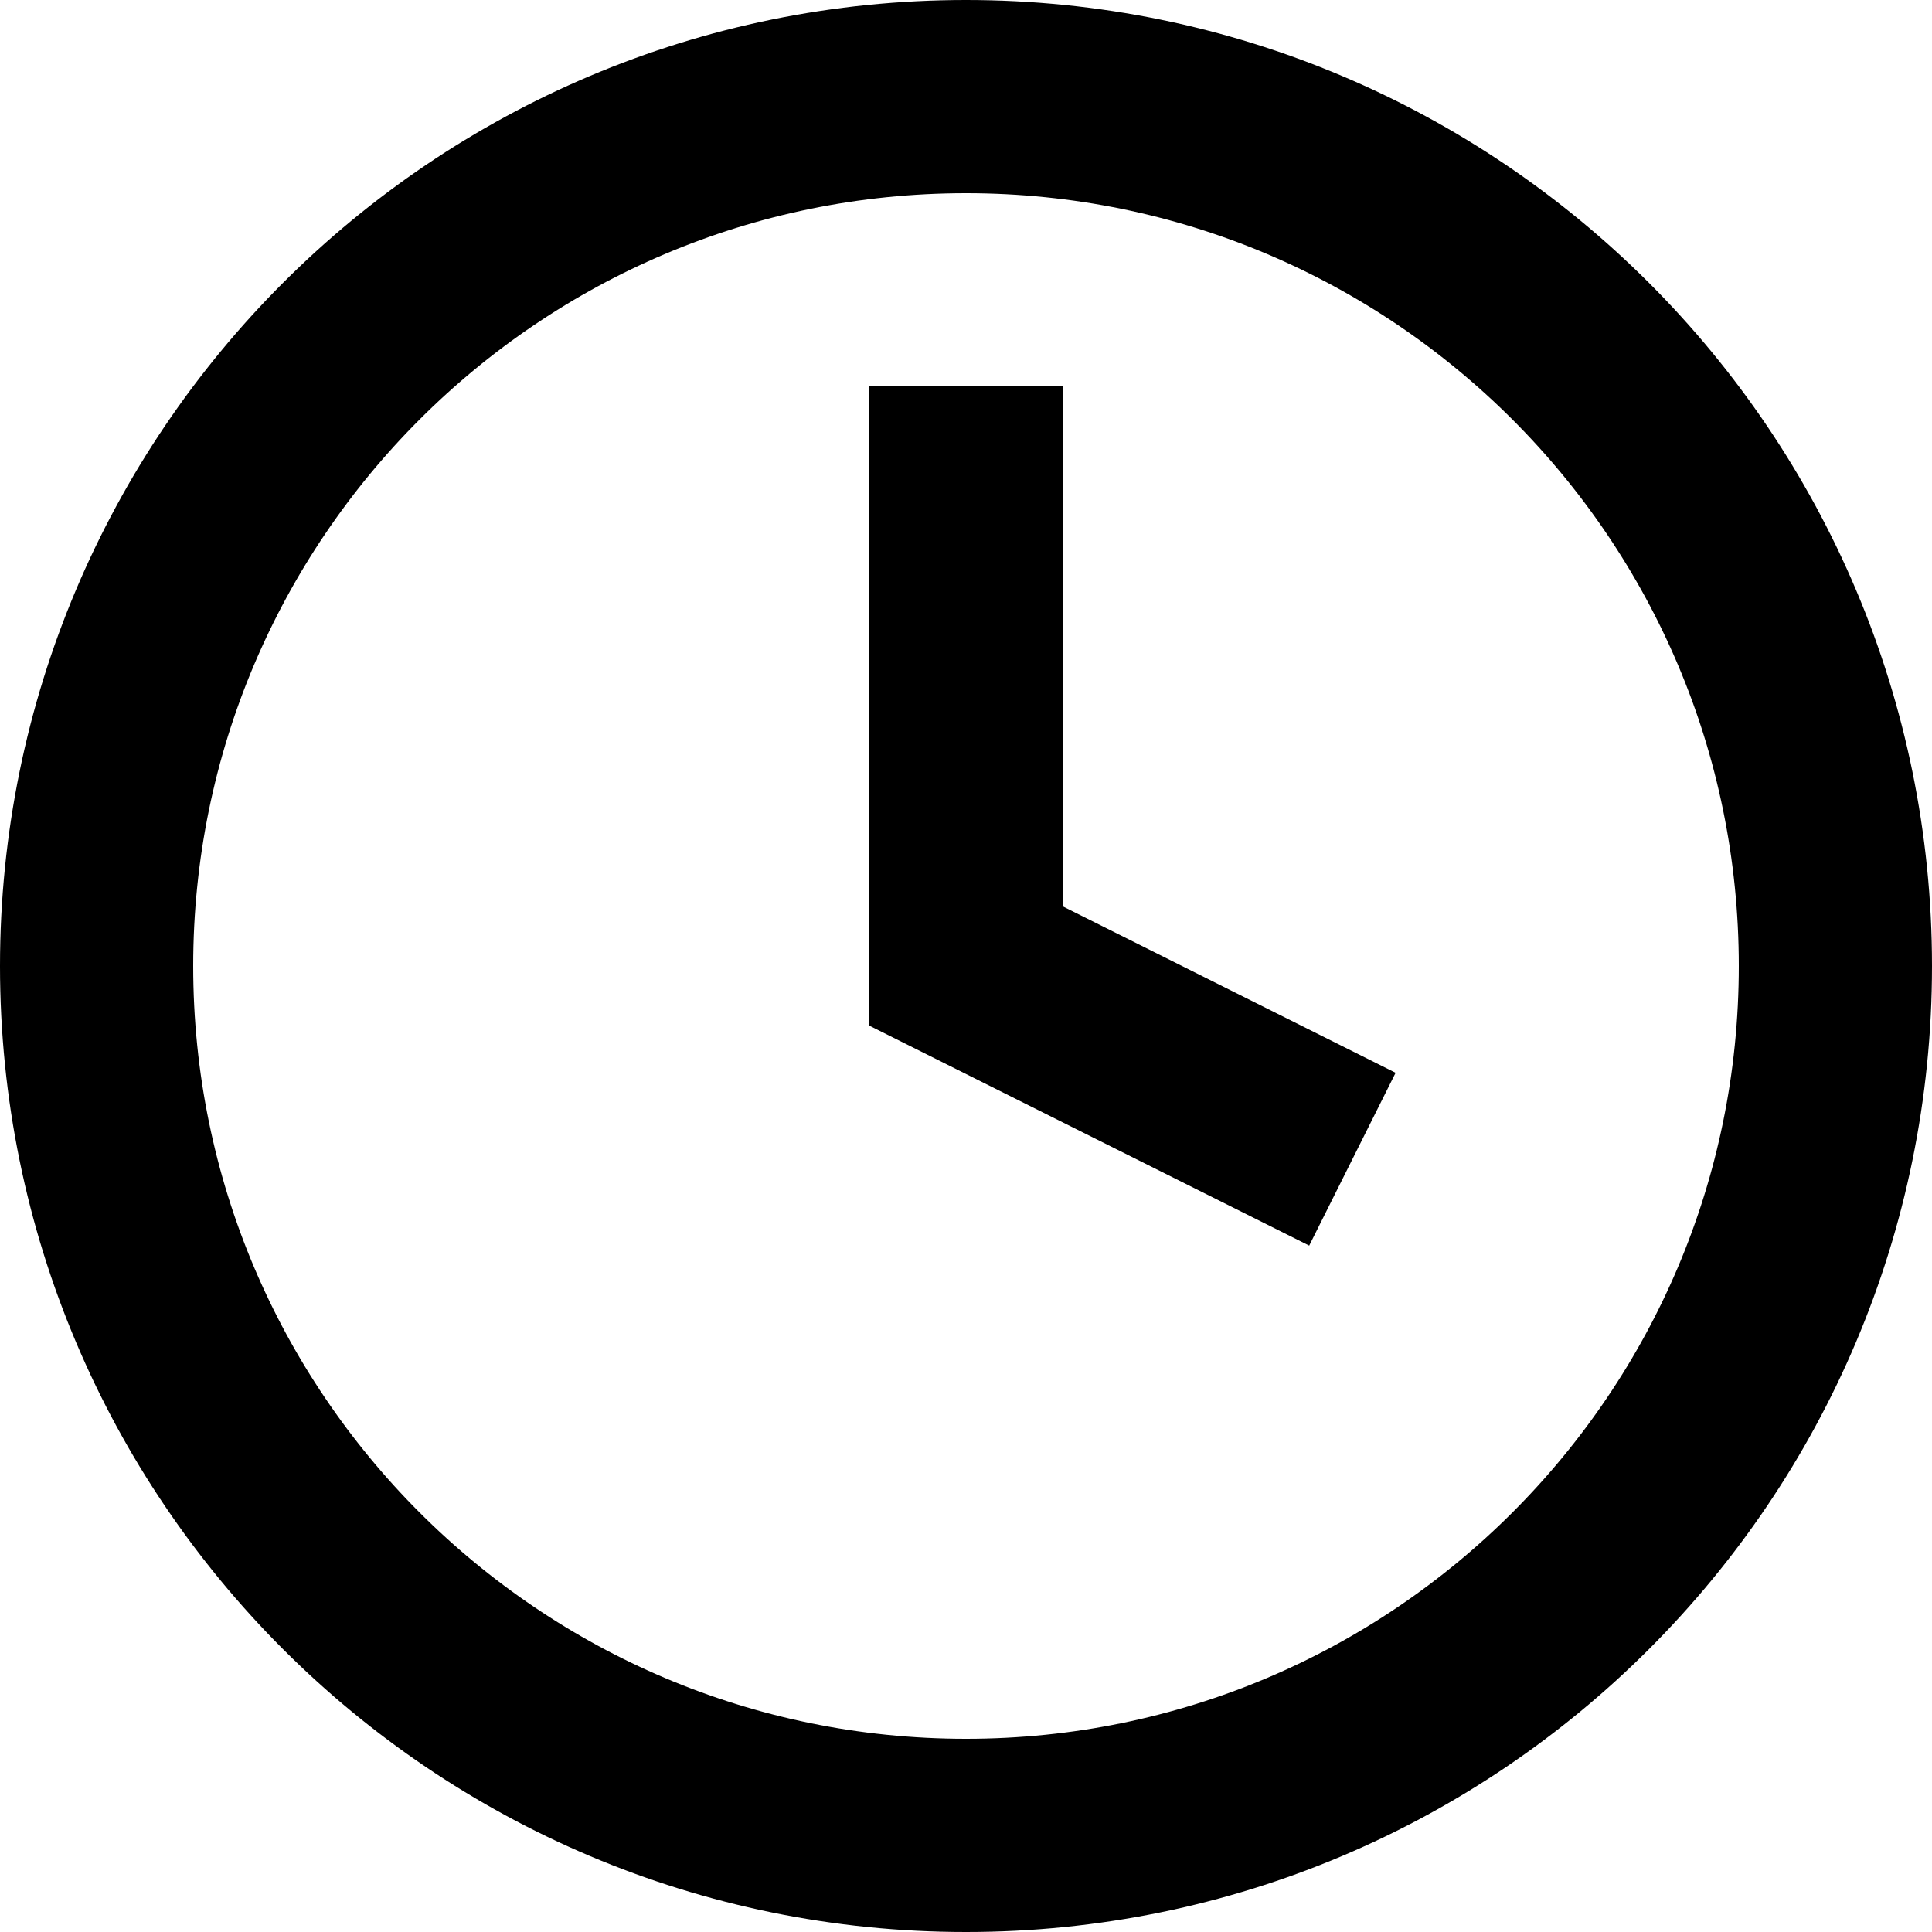
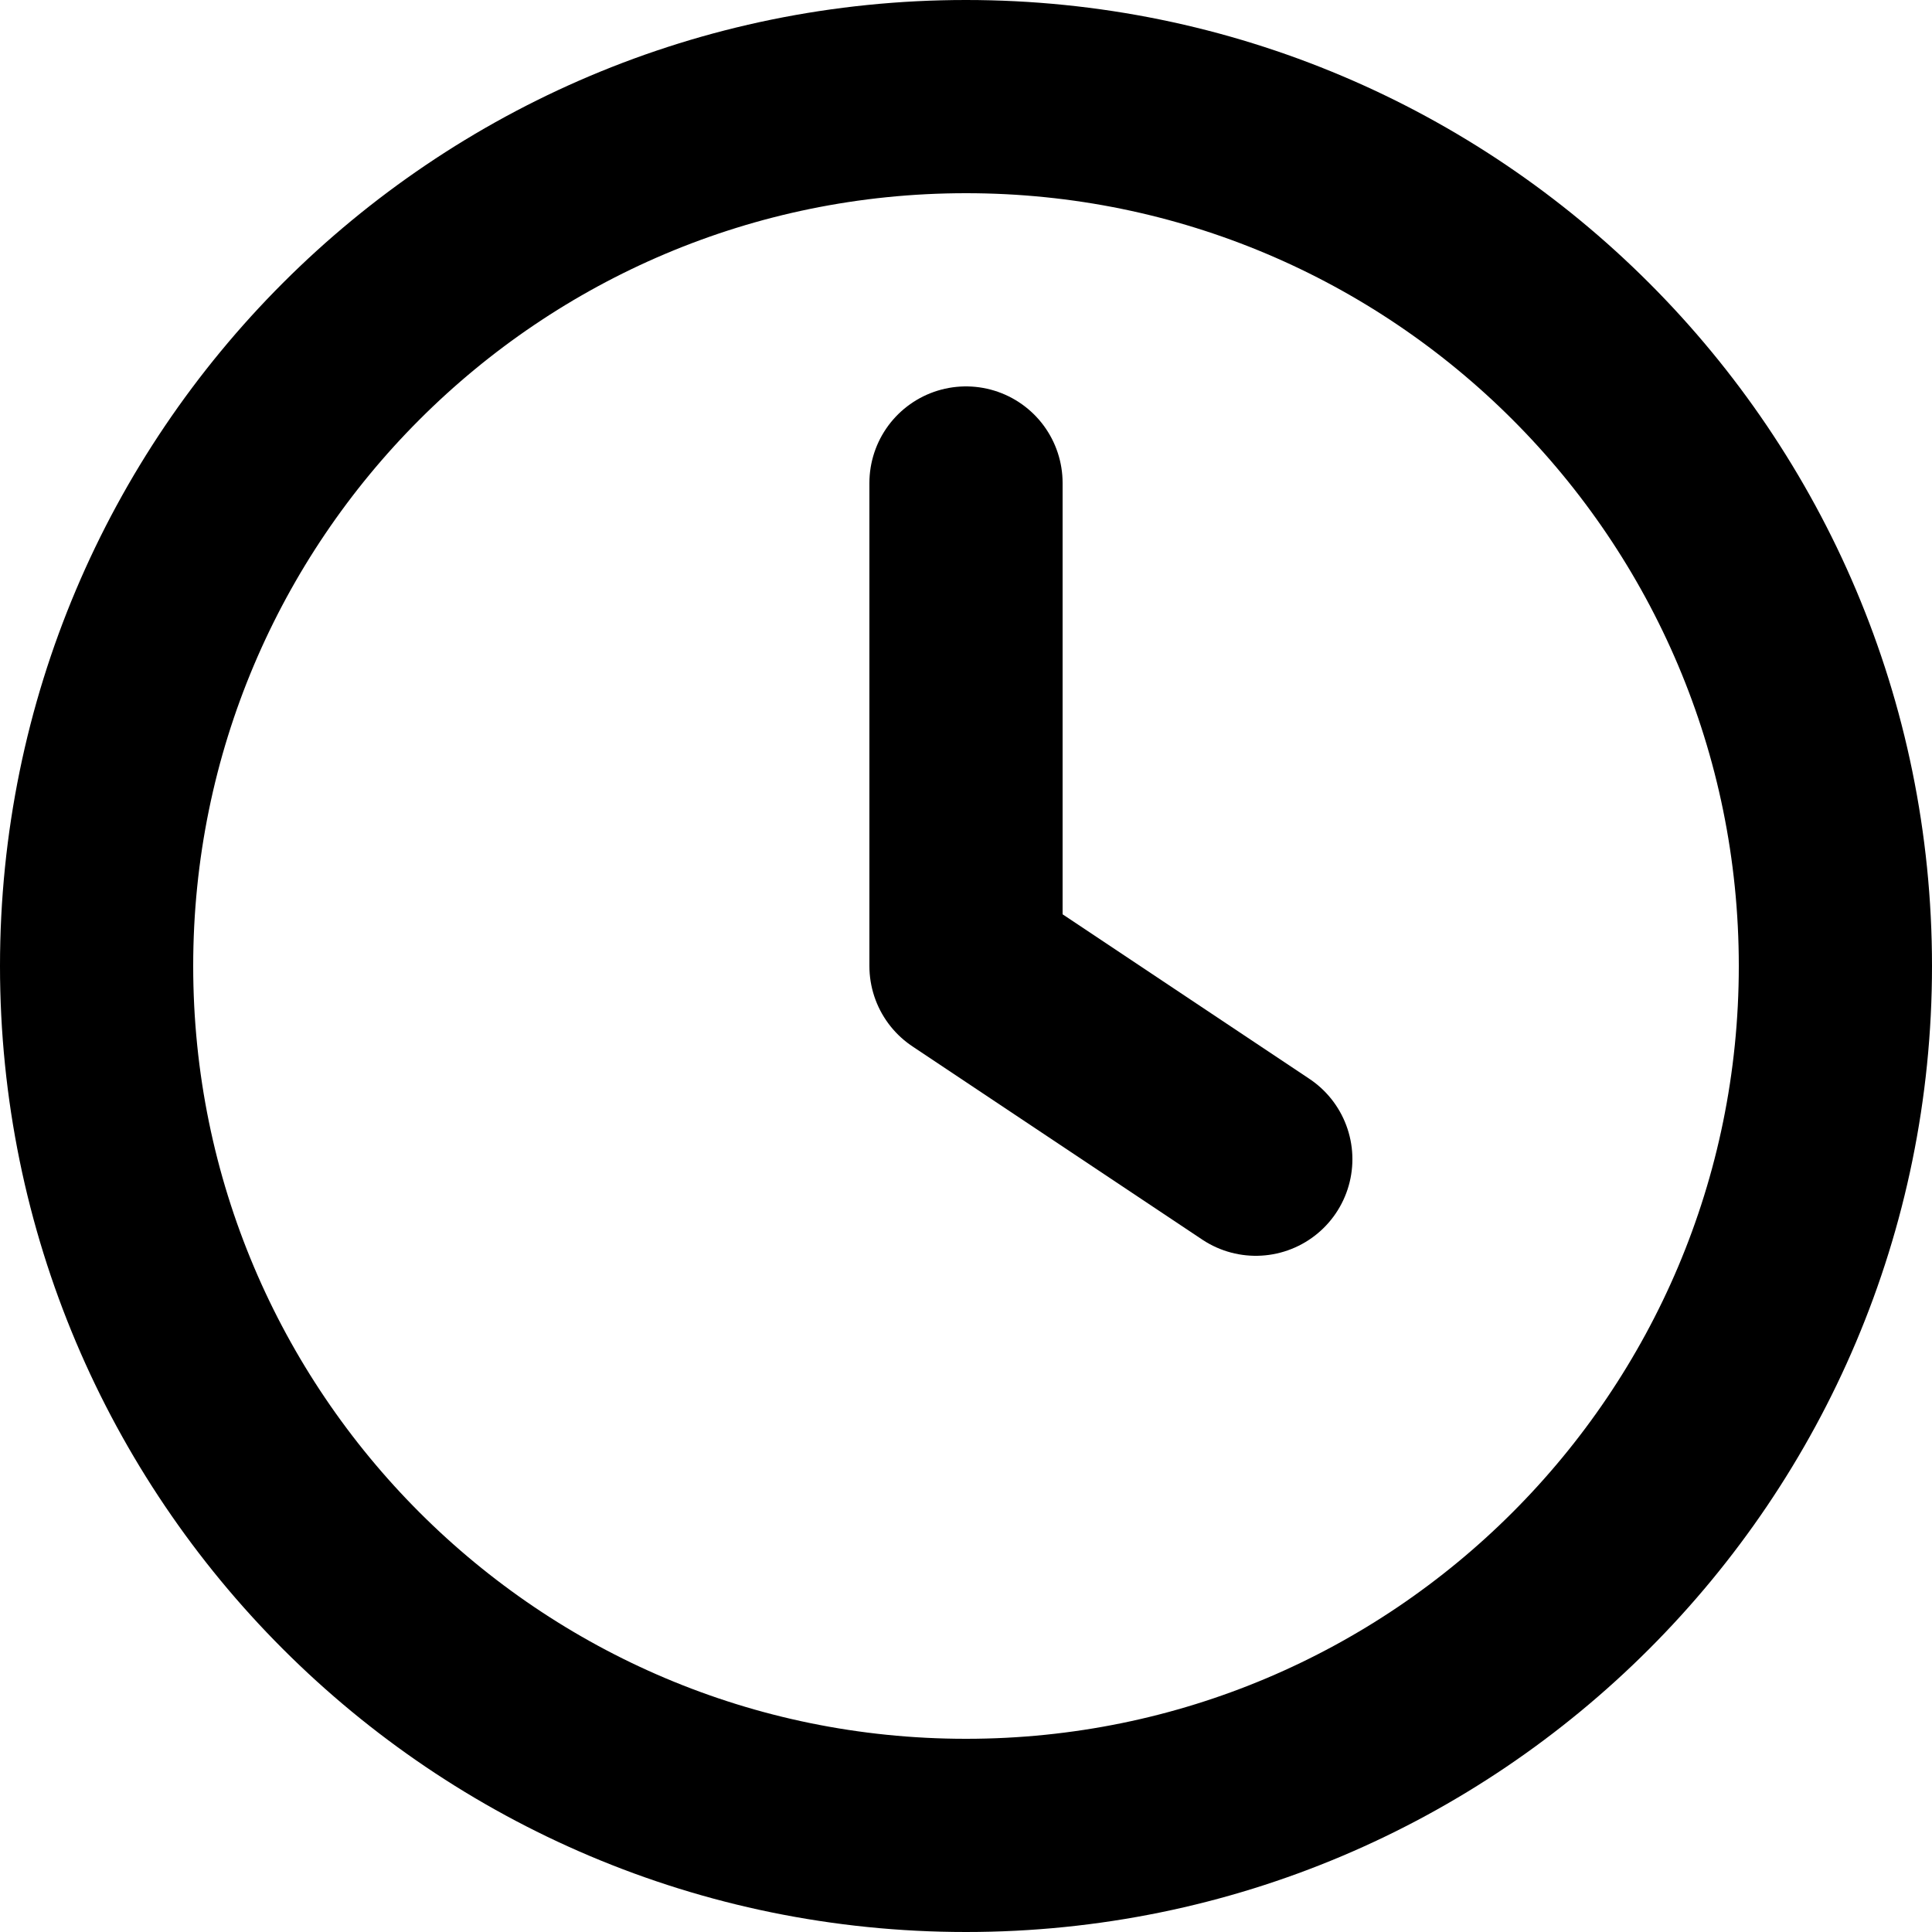
<svg xmlns="http://www.w3.org/2000/svg" viewBox="0 0 100 100">
  <circle cx="50" cy="50" r="45" fill="none" stroke="currentColor" stroke-width="10" />
-   <path fill="none" stroke="currentColor" stroke-width="10" d="       M 50 20       L 50 50       L 70 60     " />
+   <path fill="none" stroke="currentColor" stroke-width="10" stroke-linecap="round" stroke-linejoin="round" d="       M 50 25       L 50 50       L 65 60     " />
</svg>
